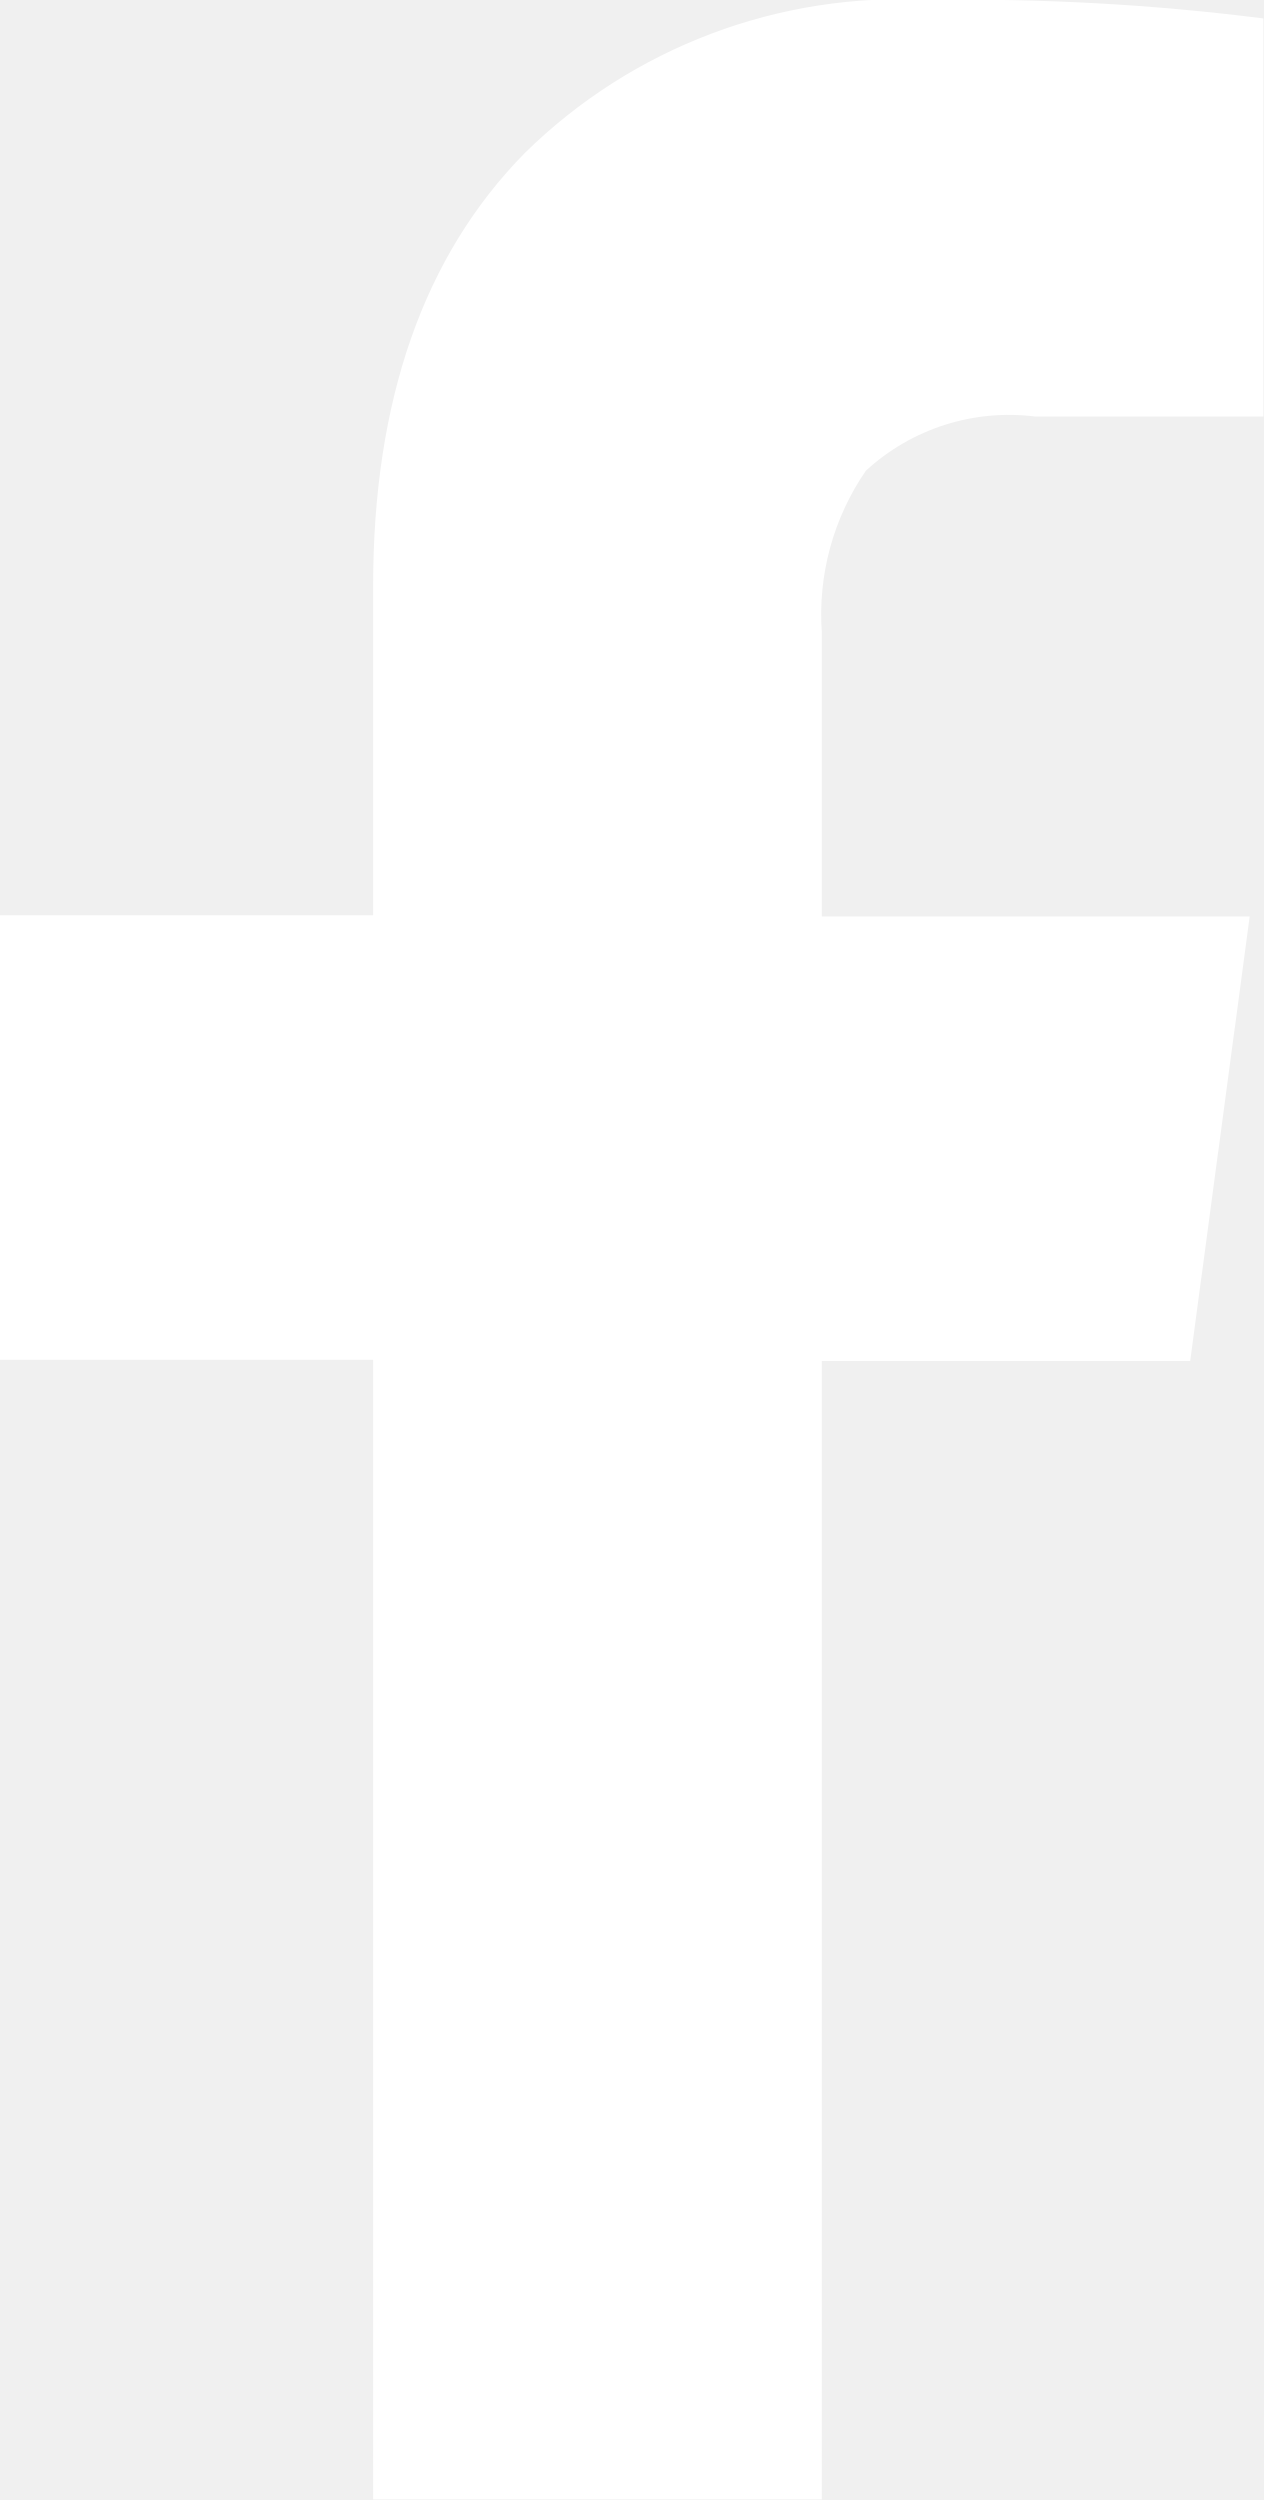
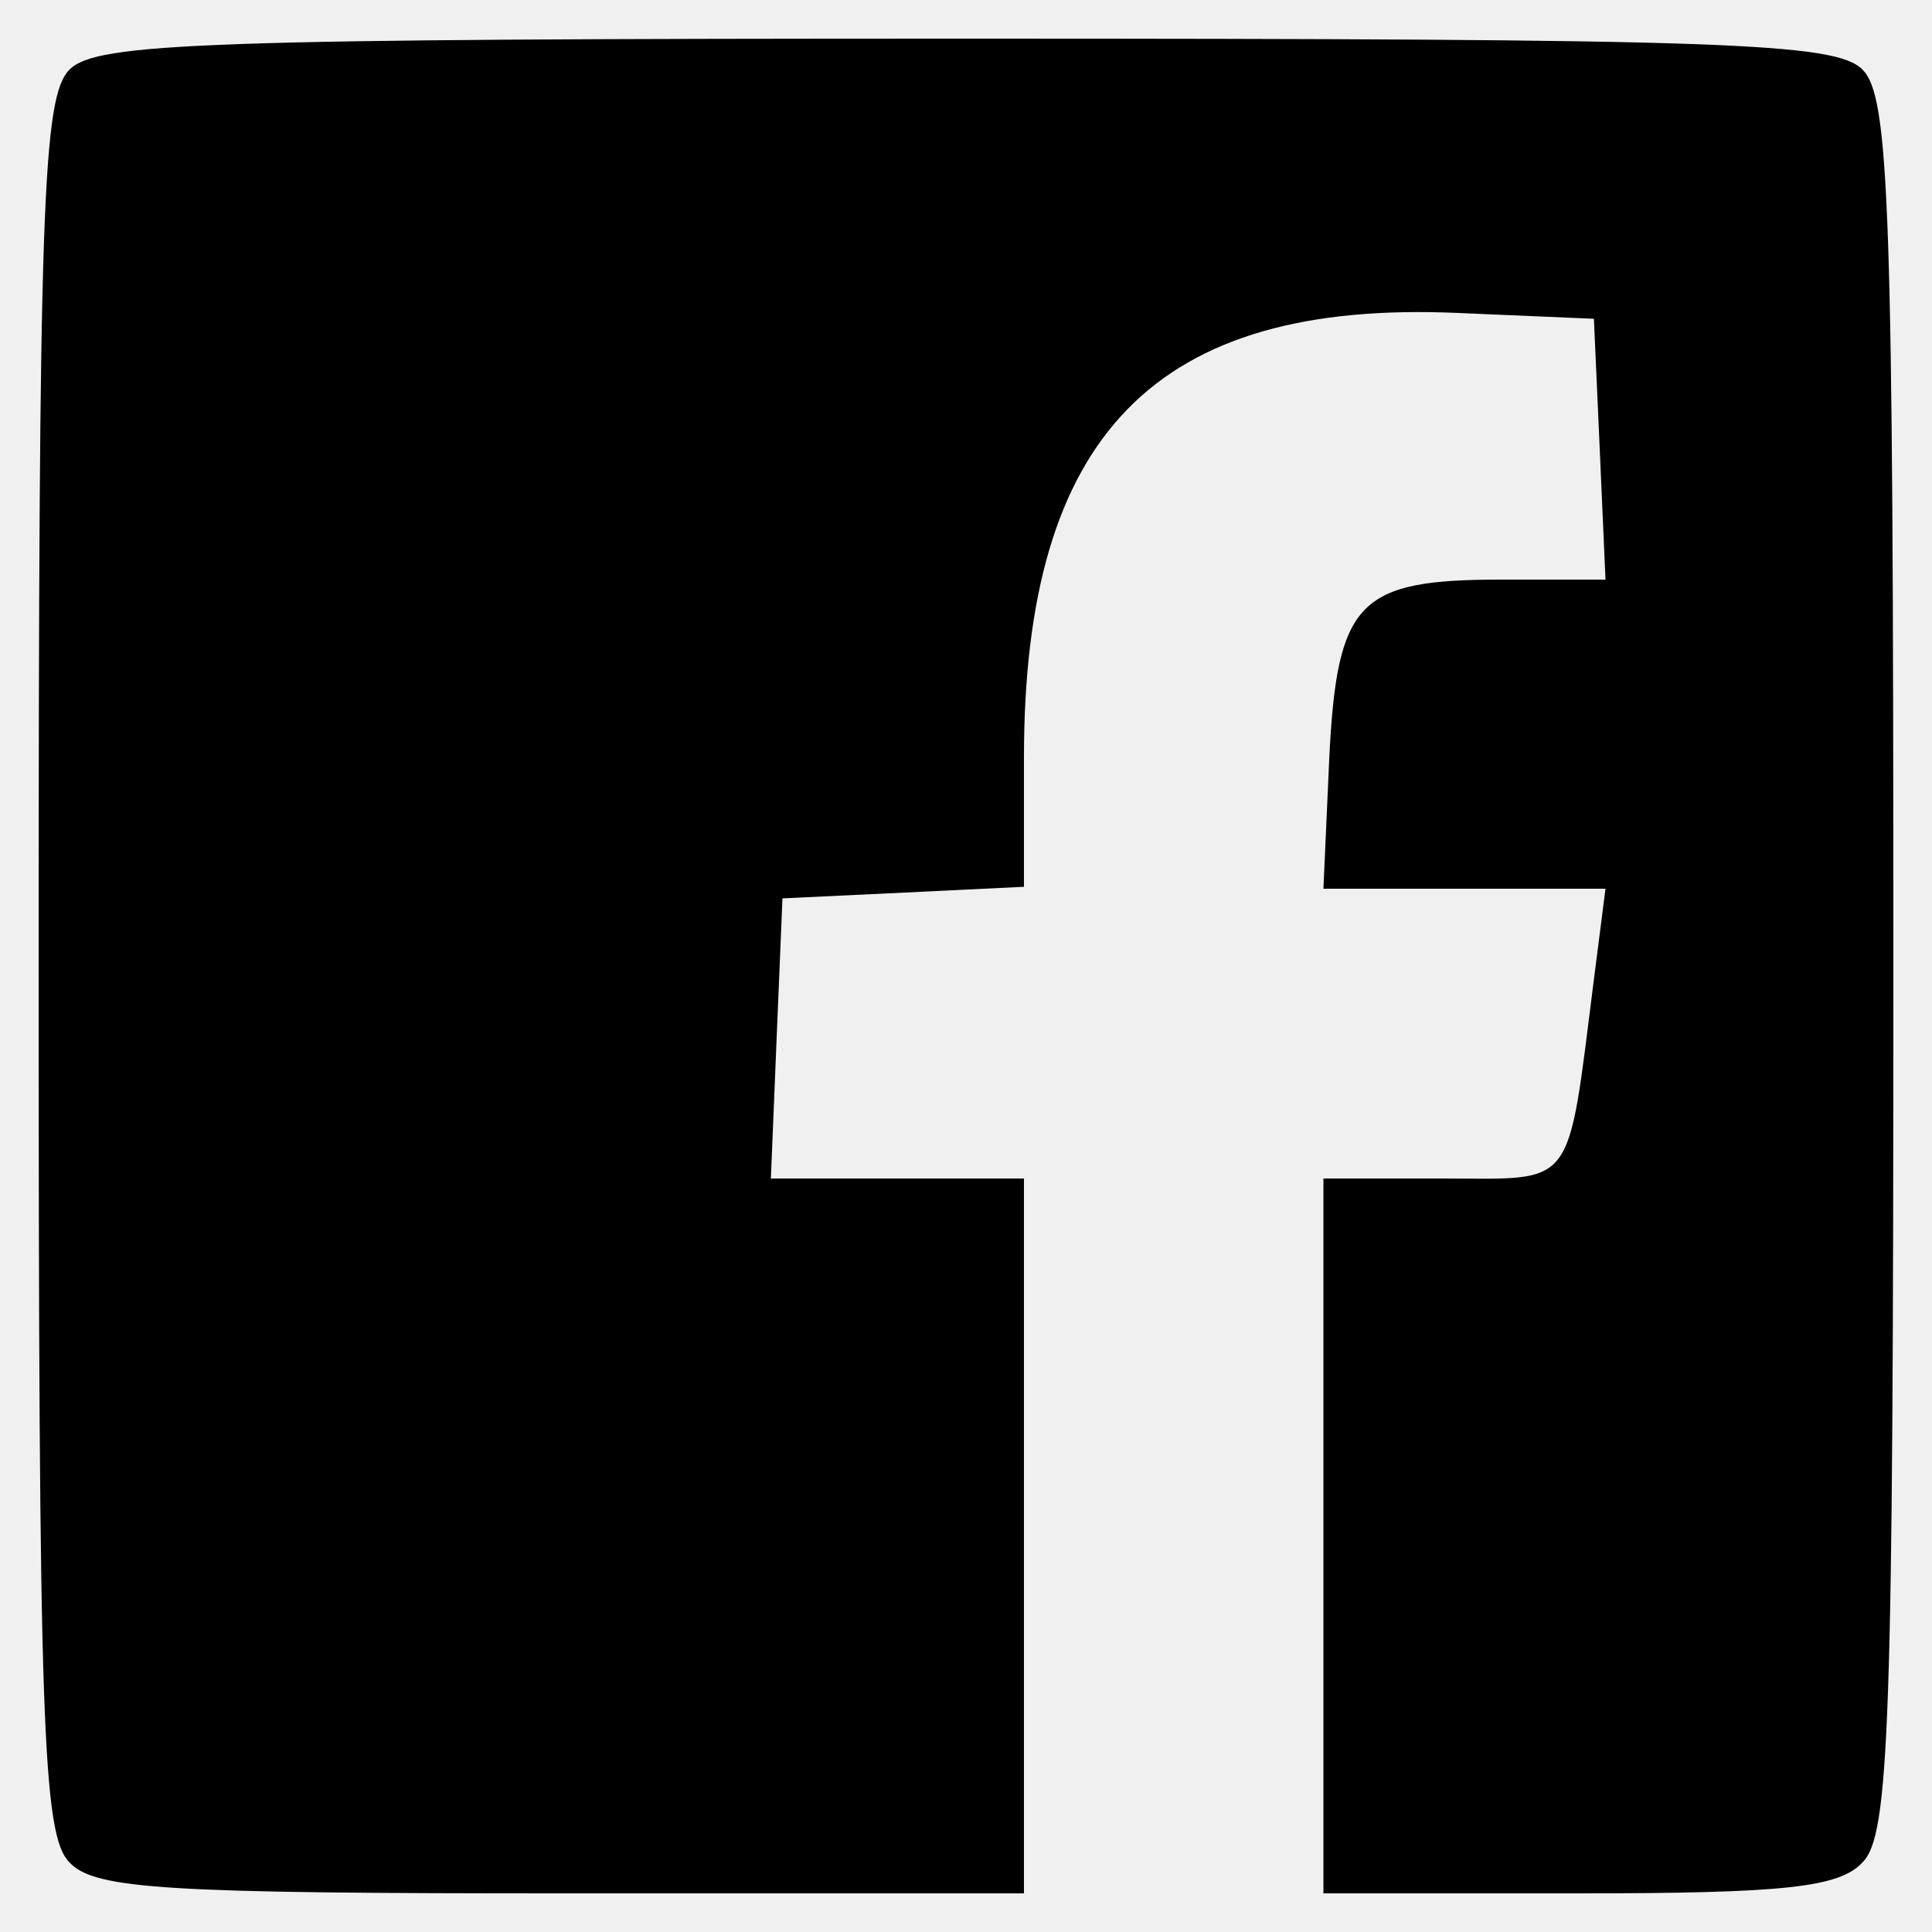
- <svg xmlns="http://www.w3.org/2000/svg" id="Layer_1" data-name="Layer 1" width="21.23" height="42.01" viewBox="0 0 21.23 42.01">
-   <defs>
-     <style>.cls-1{fill:#fff;}</style>
-   </defs>
-   <path class="cls-1" d="M21.23,0.31V7H17.4a3.55,3.55,0,0,0-2.85.91,4.26,4.26,0,0,0-.74,2.72v4.77H21l-1,7.47H13.81V42H6.27V22.85H0V15.38H6.27V9.85q0-4.69,2.55-7.28A9,9,0,0,1,15.63,0,39.57,39.57,0,0,1,21.23.31Z" />
+ <svg xmlns="http://www.w3.org/2000/svg" version="1.0" width="100pt" height="100pt" viewBox="0 0 100 100" preserveAspectRatio="xMidYMid meet">
+   <g transform="translate(0,100) scale(0.1,-0.1)" fill="#000000" stroke="none">
+     <path d="M36 964 c-14 -14 -16 -70 -16 -464 0 -394 2 -450 16 -464 13 -14 51 -16 255 -16 l239 0 0 185 0 185 -65 0 -66 0 3 73 3 72 63 3 62 3 0 67 c0 167 68 237 225 230 l70 -3 3 -67 3 -68 -54 0 c-74 0 -85 -11 -89 -93 l-3 -67 73 0 73 0 -6 -47 c-14 -110 -9 -103 -78 -103 l-62 0 0 -185 0 -185 132 0 c106 0 135 3 147 16 14 14 16 70 16 464 0 394 -2 450 -16 464 -14 14 -70 16 -464 16 -394 0 -450 -2 -464 -16z" />
+   </g>
</svg>
